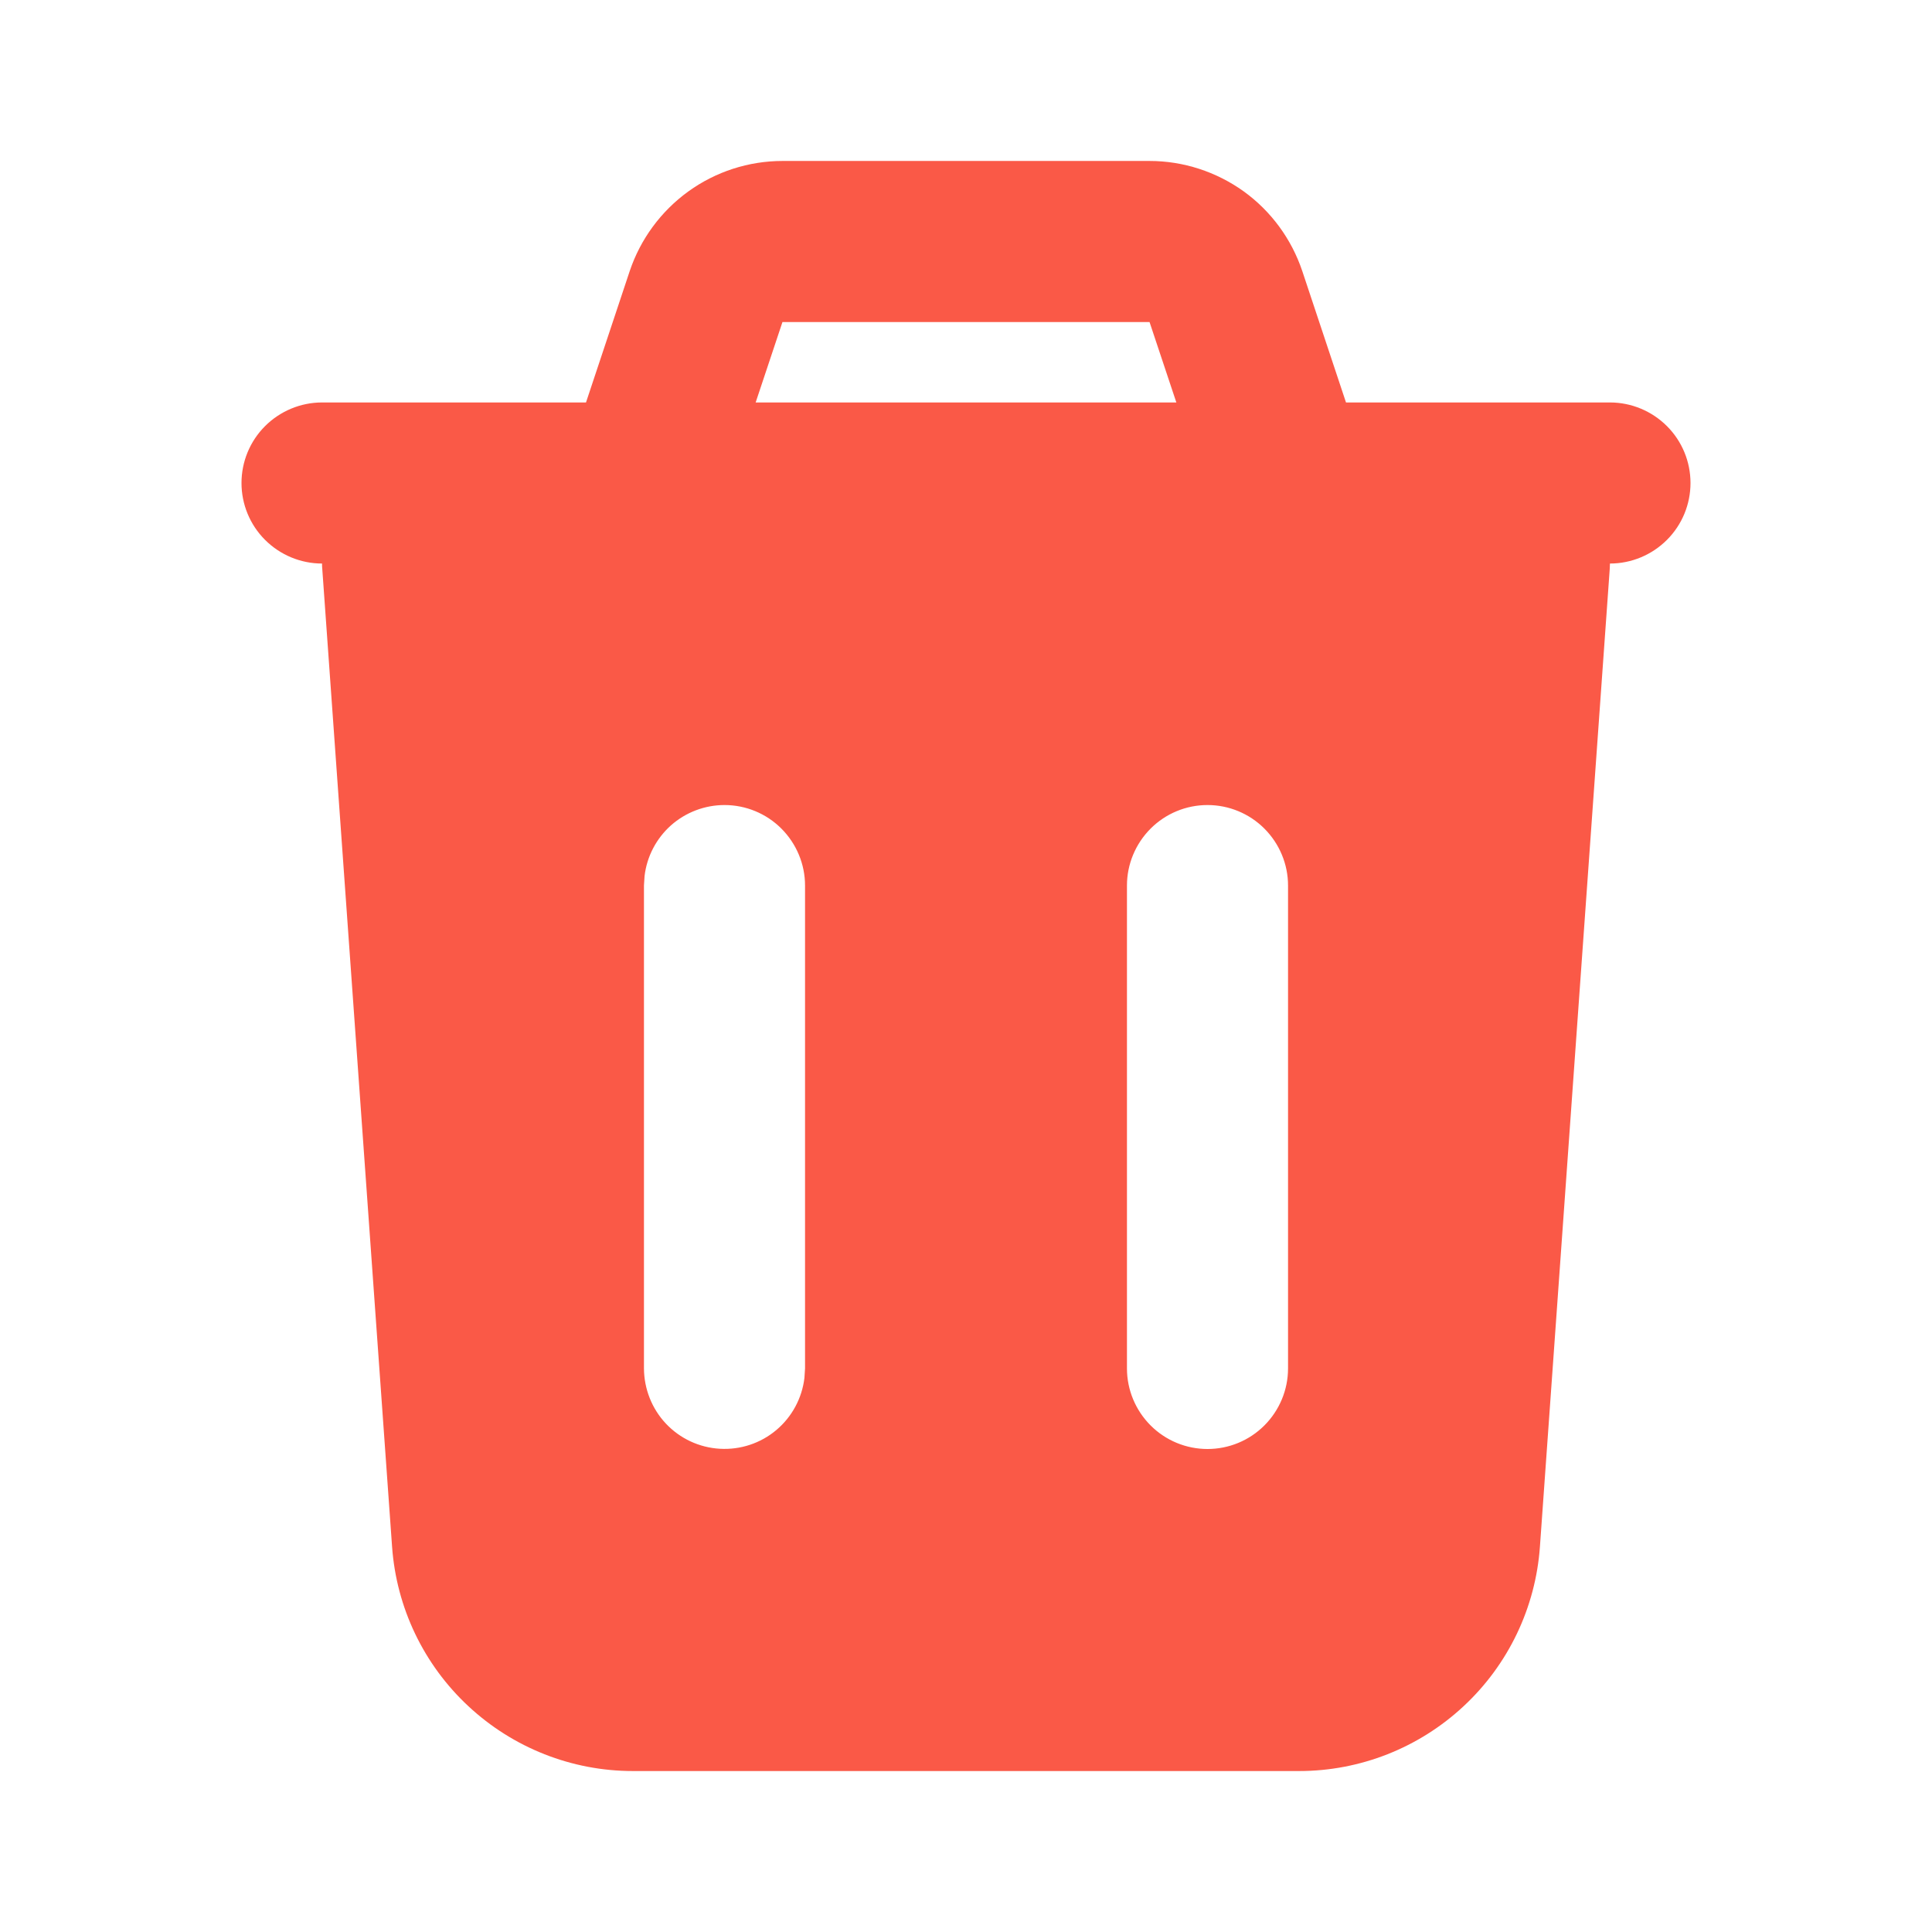
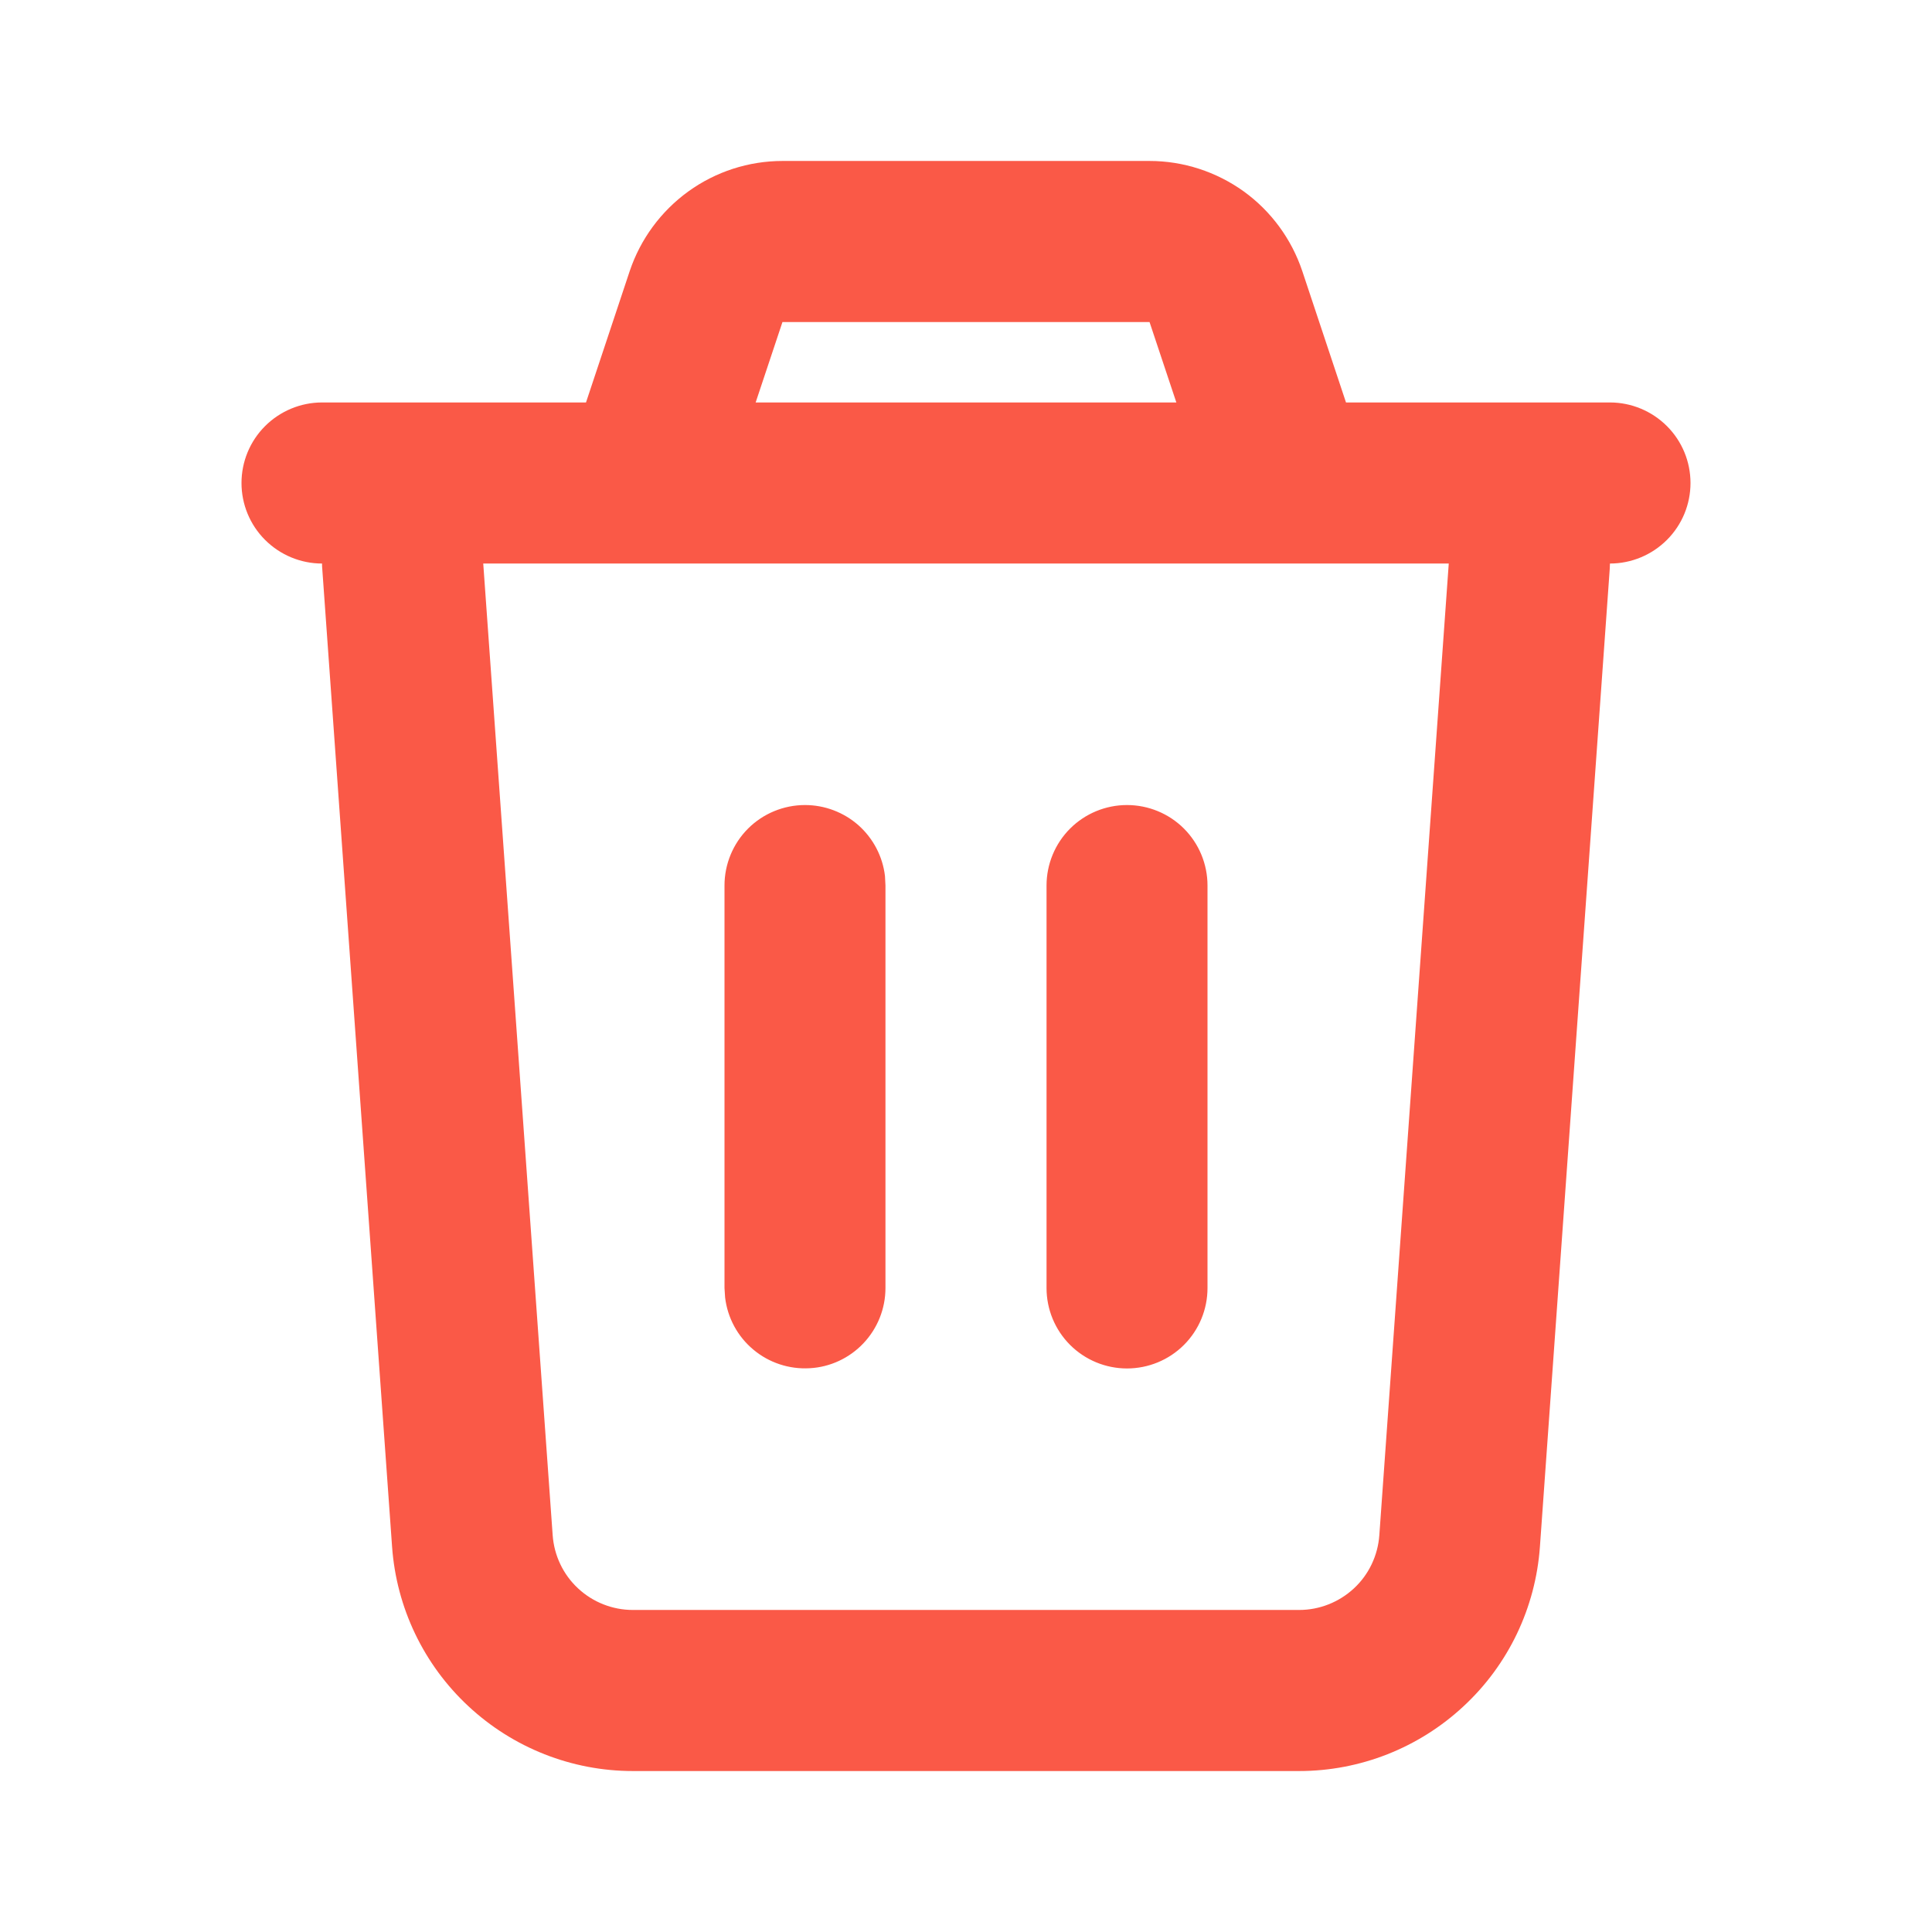
<svg xmlns="http://www.w3.org/2000/svg" width="16" height="16" viewBox="0 0 16 16" fill="none">
-   <path fill-rule="evenodd" clip-rule="evenodd" d="M9.52 1.333C9.8 1.333 10.073 1.422 10.3 1.585C10.527 1.749 10.696 1.98 10.785 2.245L11.147 3.333H13.333C13.51 3.333 13.68 3.404 13.805 3.529C13.93 3.654 14 3.823 14 4C14 4.177 13.93 4.346 13.805 4.471C13.68 4.596 13.51 4.667 13.333 4.667L13.331 4.714L12.753 12.809C12.717 13.314 12.491 13.786 12.121 14.13C11.751 14.475 11.264 14.667 10.759 14.667H5.241C4.736 14.667 4.249 14.475 3.879 14.13C3.509 13.786 3.283 13.314 3.247 12.809L2.669 4.713C2.667 4.698 2.667 4.682 2.667 4.667C2.49 4.667 2.32 4.596 2.195 4.471C2.07 4.346 2 4.177 2 4C2 3.823 2.07 3.654 2.195 3.529C2.32 3.404 2.49 3.333 2.667 3.333H4.853L5.215 2.245C5.304 1.98 5.474 1.749 5.701 1.585C5.928 1.421 6.201 1.333 6.481 1.333H9.52ZM6 6.667C5.837 6.667 5.679 6.727 5.557 6.835C5.435 6.944 5.357 7.093 5.338 7.255L5.333 7.333V11.333C5.334 11.503 5.399 11.667 5.515 11.79C5.632 11.914 5.791 11.988 5.961 11.998C6.131 12.008 6.298 11.953 6.428 11.844C6.558 11.735 6.642 11.58 6.662 11.411L6.667 11.333V7.333C6.667 7.157 6.596 6.987 6.471 6.862C6.346 6.737 6.177 6.667 6 6.667ZM10 6.667C9.823 6.667 9.654 6.737 9.529 6.862C9.404 6.987 9.333 7.157 9.333 7.333V11.333C9.333 11.51 9.404 11.68 9.529 11.805C9.654 11.93 9.823 12 10 12C10.177 12 10.346 11.93 10.471 11.805C10.596 11.68 10.667 11.51 10.667 11.333V7.333C10.667 7.157 10.596 6.987 10.471 6.862C10.346 6.737 10.177 6.667 10 6.667ZM9.52 2.667H6.48L6.258 3.333H9.742L9.52 2.667Z" fill="#FA5947" />
+   <path d="M9.52 1.333C9.8 1.333 10.073 1.422 10.3 1.585C10.527 1.749 10.696 1.98 10.785 2.245L11.147 3.333H13.333C13.51 3.333 13.68 3.404 13.805 3.529C13.93 3.654 14 3.823 14 4C14 4.177 13.93 4.346 13.805 4.471C13.68 4.596 13.51 4.667 13.333 4.667L13.331 4.714L12.753 12.809C12.717 13.314 12.492 13.786 12.121 14.13C11.751 14.475 11.264 14.667 10.759 14.667H5.241C4.736 14.667 4.249 14.475 3.879 14.13C3.509 13.786 3.283 13.314 3.247 12.809L2.669 4.713C2.667 4.698 2.667 4.682 2.667 4.667C2.49 4.667 2.32 4.596 2.195 4.471C2.07 4.346 2 4.177 2 4C2 3.823 2.07 3.654 2.195 3.529C2.32 3.404 2.49 3.333 2.667 3.333H4.853L5.215 2.245C5.304 1.98 5.474 1.749 5.701 1.585C5.928 1.421 6.201 1.333 6.481 1.333H9.52ZM11.998 4.667H4.002L4.577 12.714C4.589 12.882 4.664 13.04 4.787 13.154C4.91 13.269 5.073 13.333 5.241 13.333H10.759C10.927 13.333 11.089 13.269 11.213 13.154C11.336 13.04 11.411 12.882 11.423 12.714L11.998 4.667ZM6.667 6.667C6.83 6.667 6.988 6.727 7.11 6.835C7.232 6.944 7.31 7.093 7.329 7.255L7.333 7.333V10.667C7.333 10.837 7.268 11 7.151 11.124C7.035 11.247 6.875 11.322 6.706 11.331C6.536 11.341 6.369 11.286 6.239 11.177C6.108 11.068 6.025 10.913 6.005 10.745L6 10.667V7.333C6 7.157 6.07 6.987 6.195 6.862C6.32 6.737 6.49 6.667 6.667 6.667ZM9.333 6.667C9.51 6.667 9.68 6.737 9.805 6.862C9.93 6.987 10 7.157 10 7.333V10.667C10 10.844 9.93 11.013 9.805 11.138C9.68 11.263 9.51 11.333 9.333 11.333C9.157 11.333 8.987 11.263 8.862 11.138C8.737 11.013 8.667 10.844 8.667 10.667V7.333C8.667 7.157 8.737 6.987 8.862 6.862C8.987 6.737 9.157 6.667 9.333 6.667ZM9.52 2.667H6.48L6.258 3.333H9.742L9.52 2.667Z" fill="#FA5947" />
</svg>
